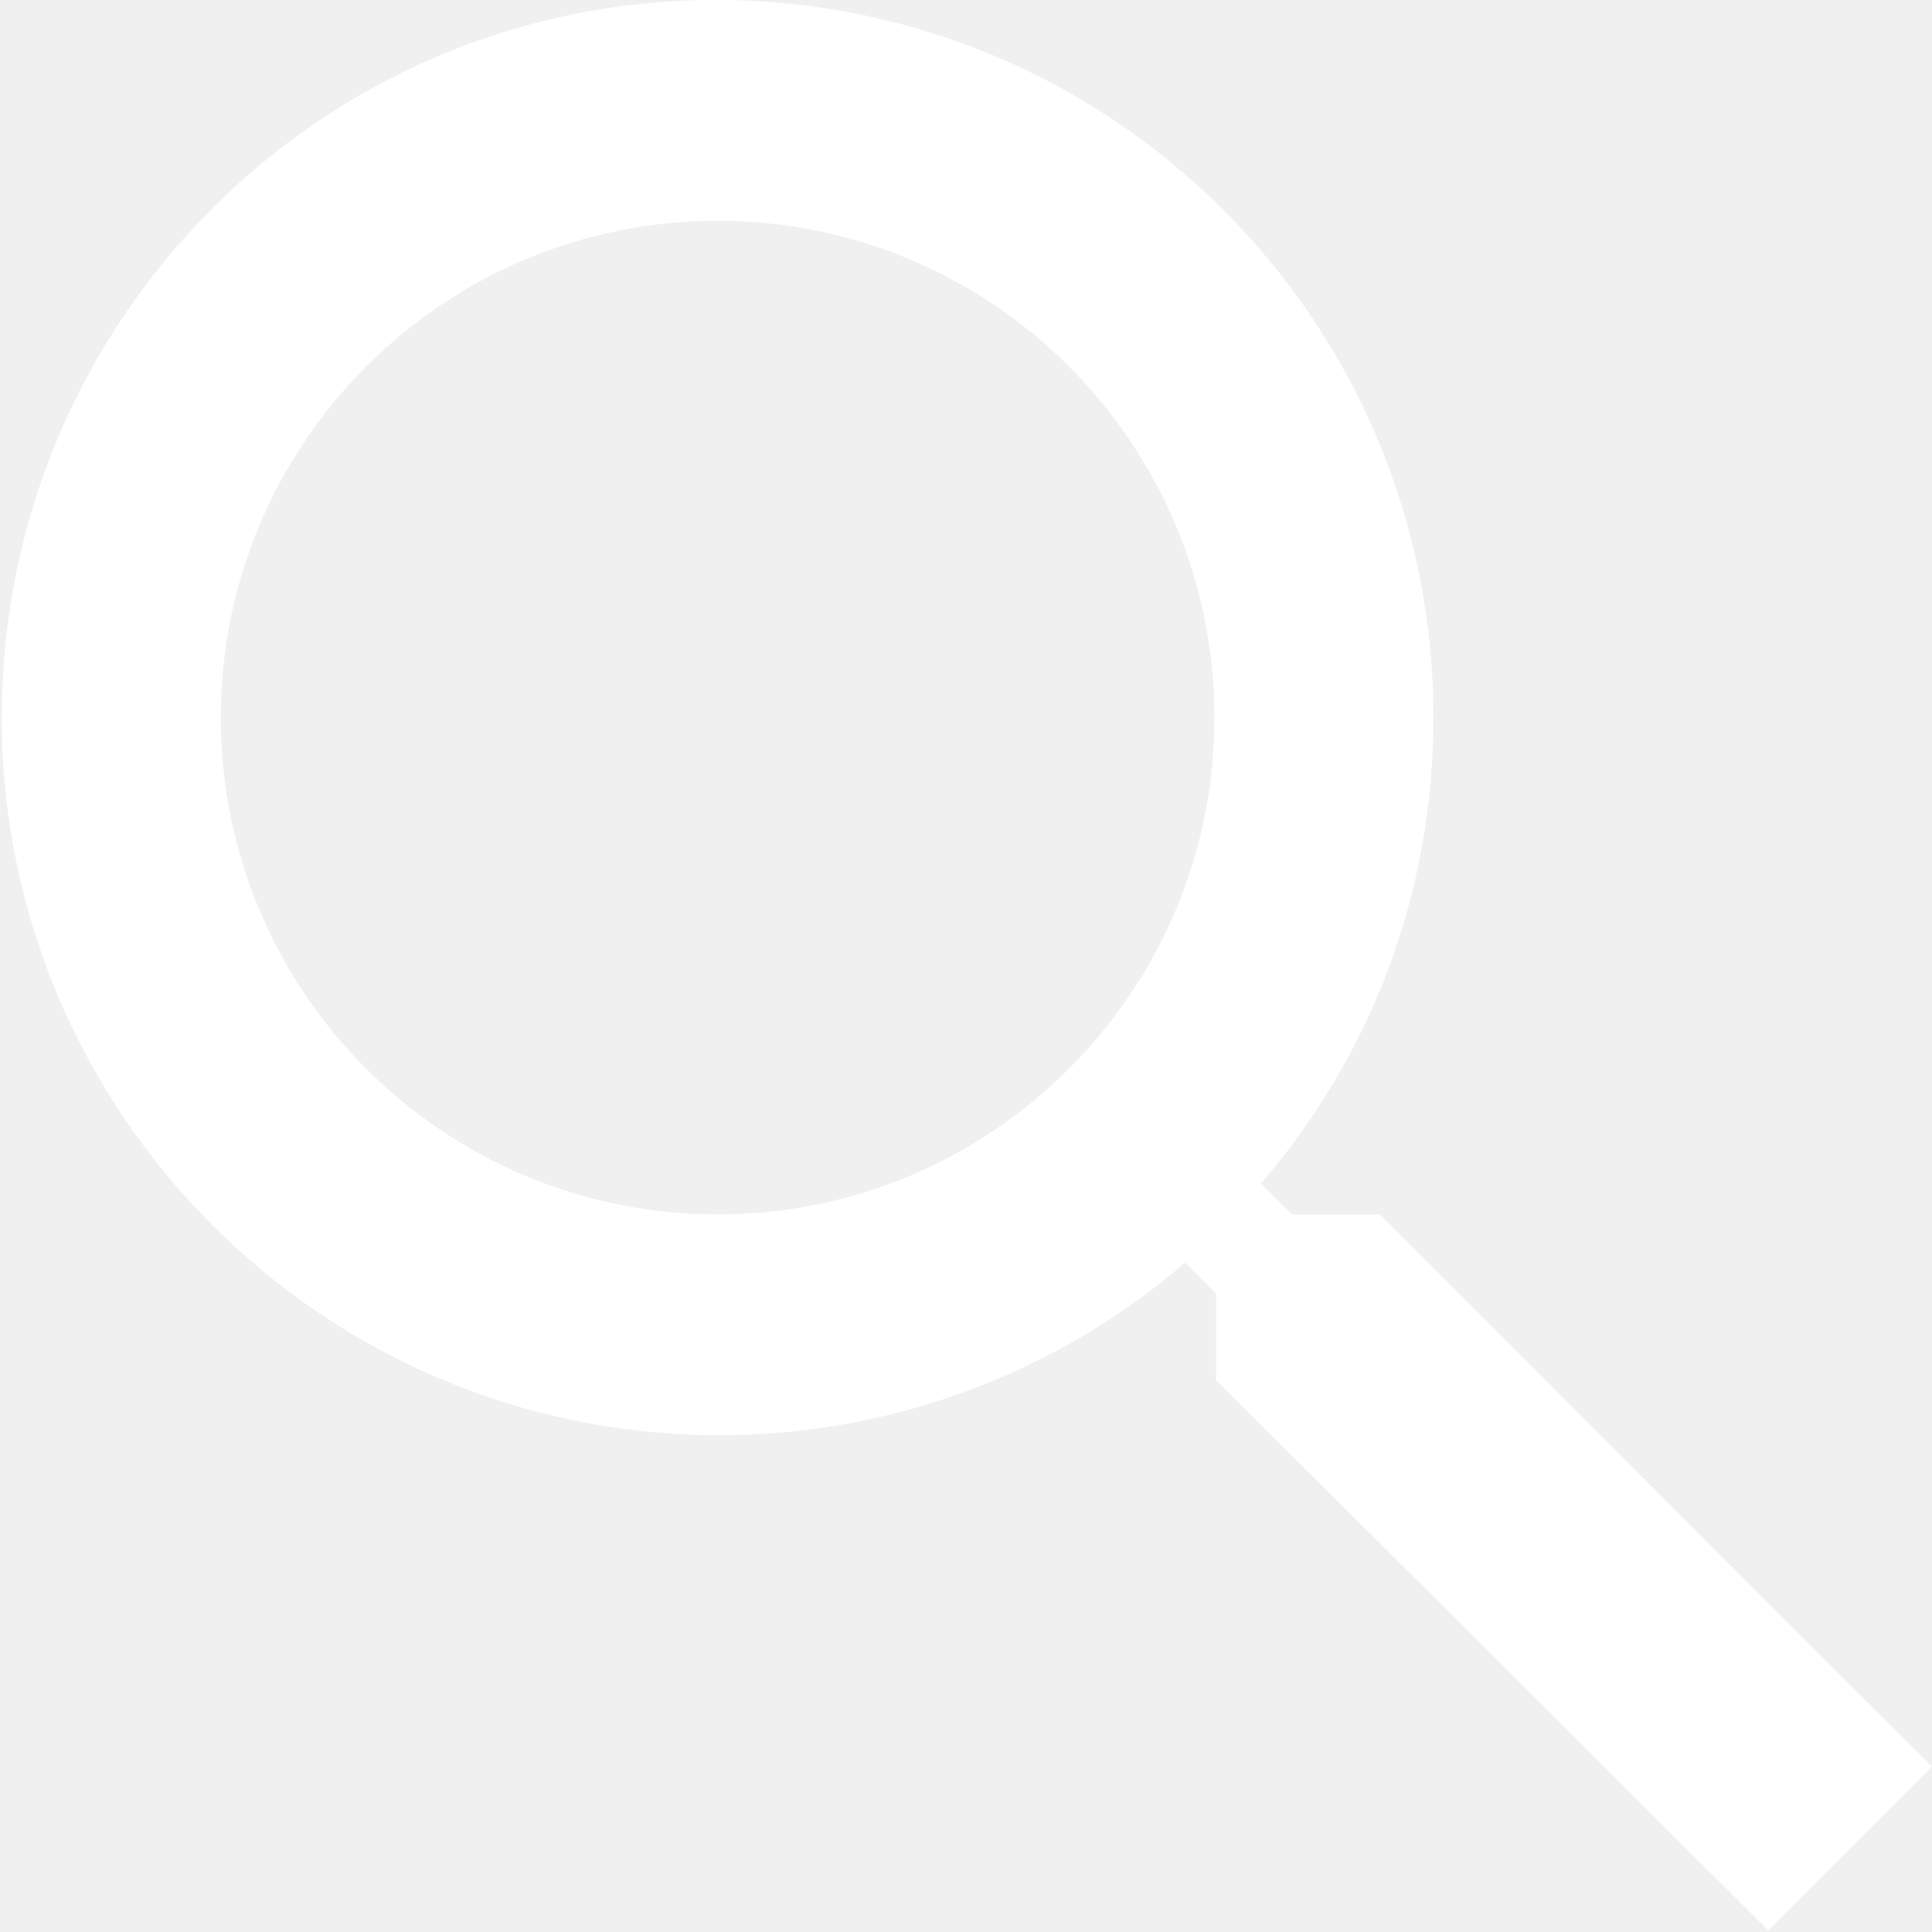
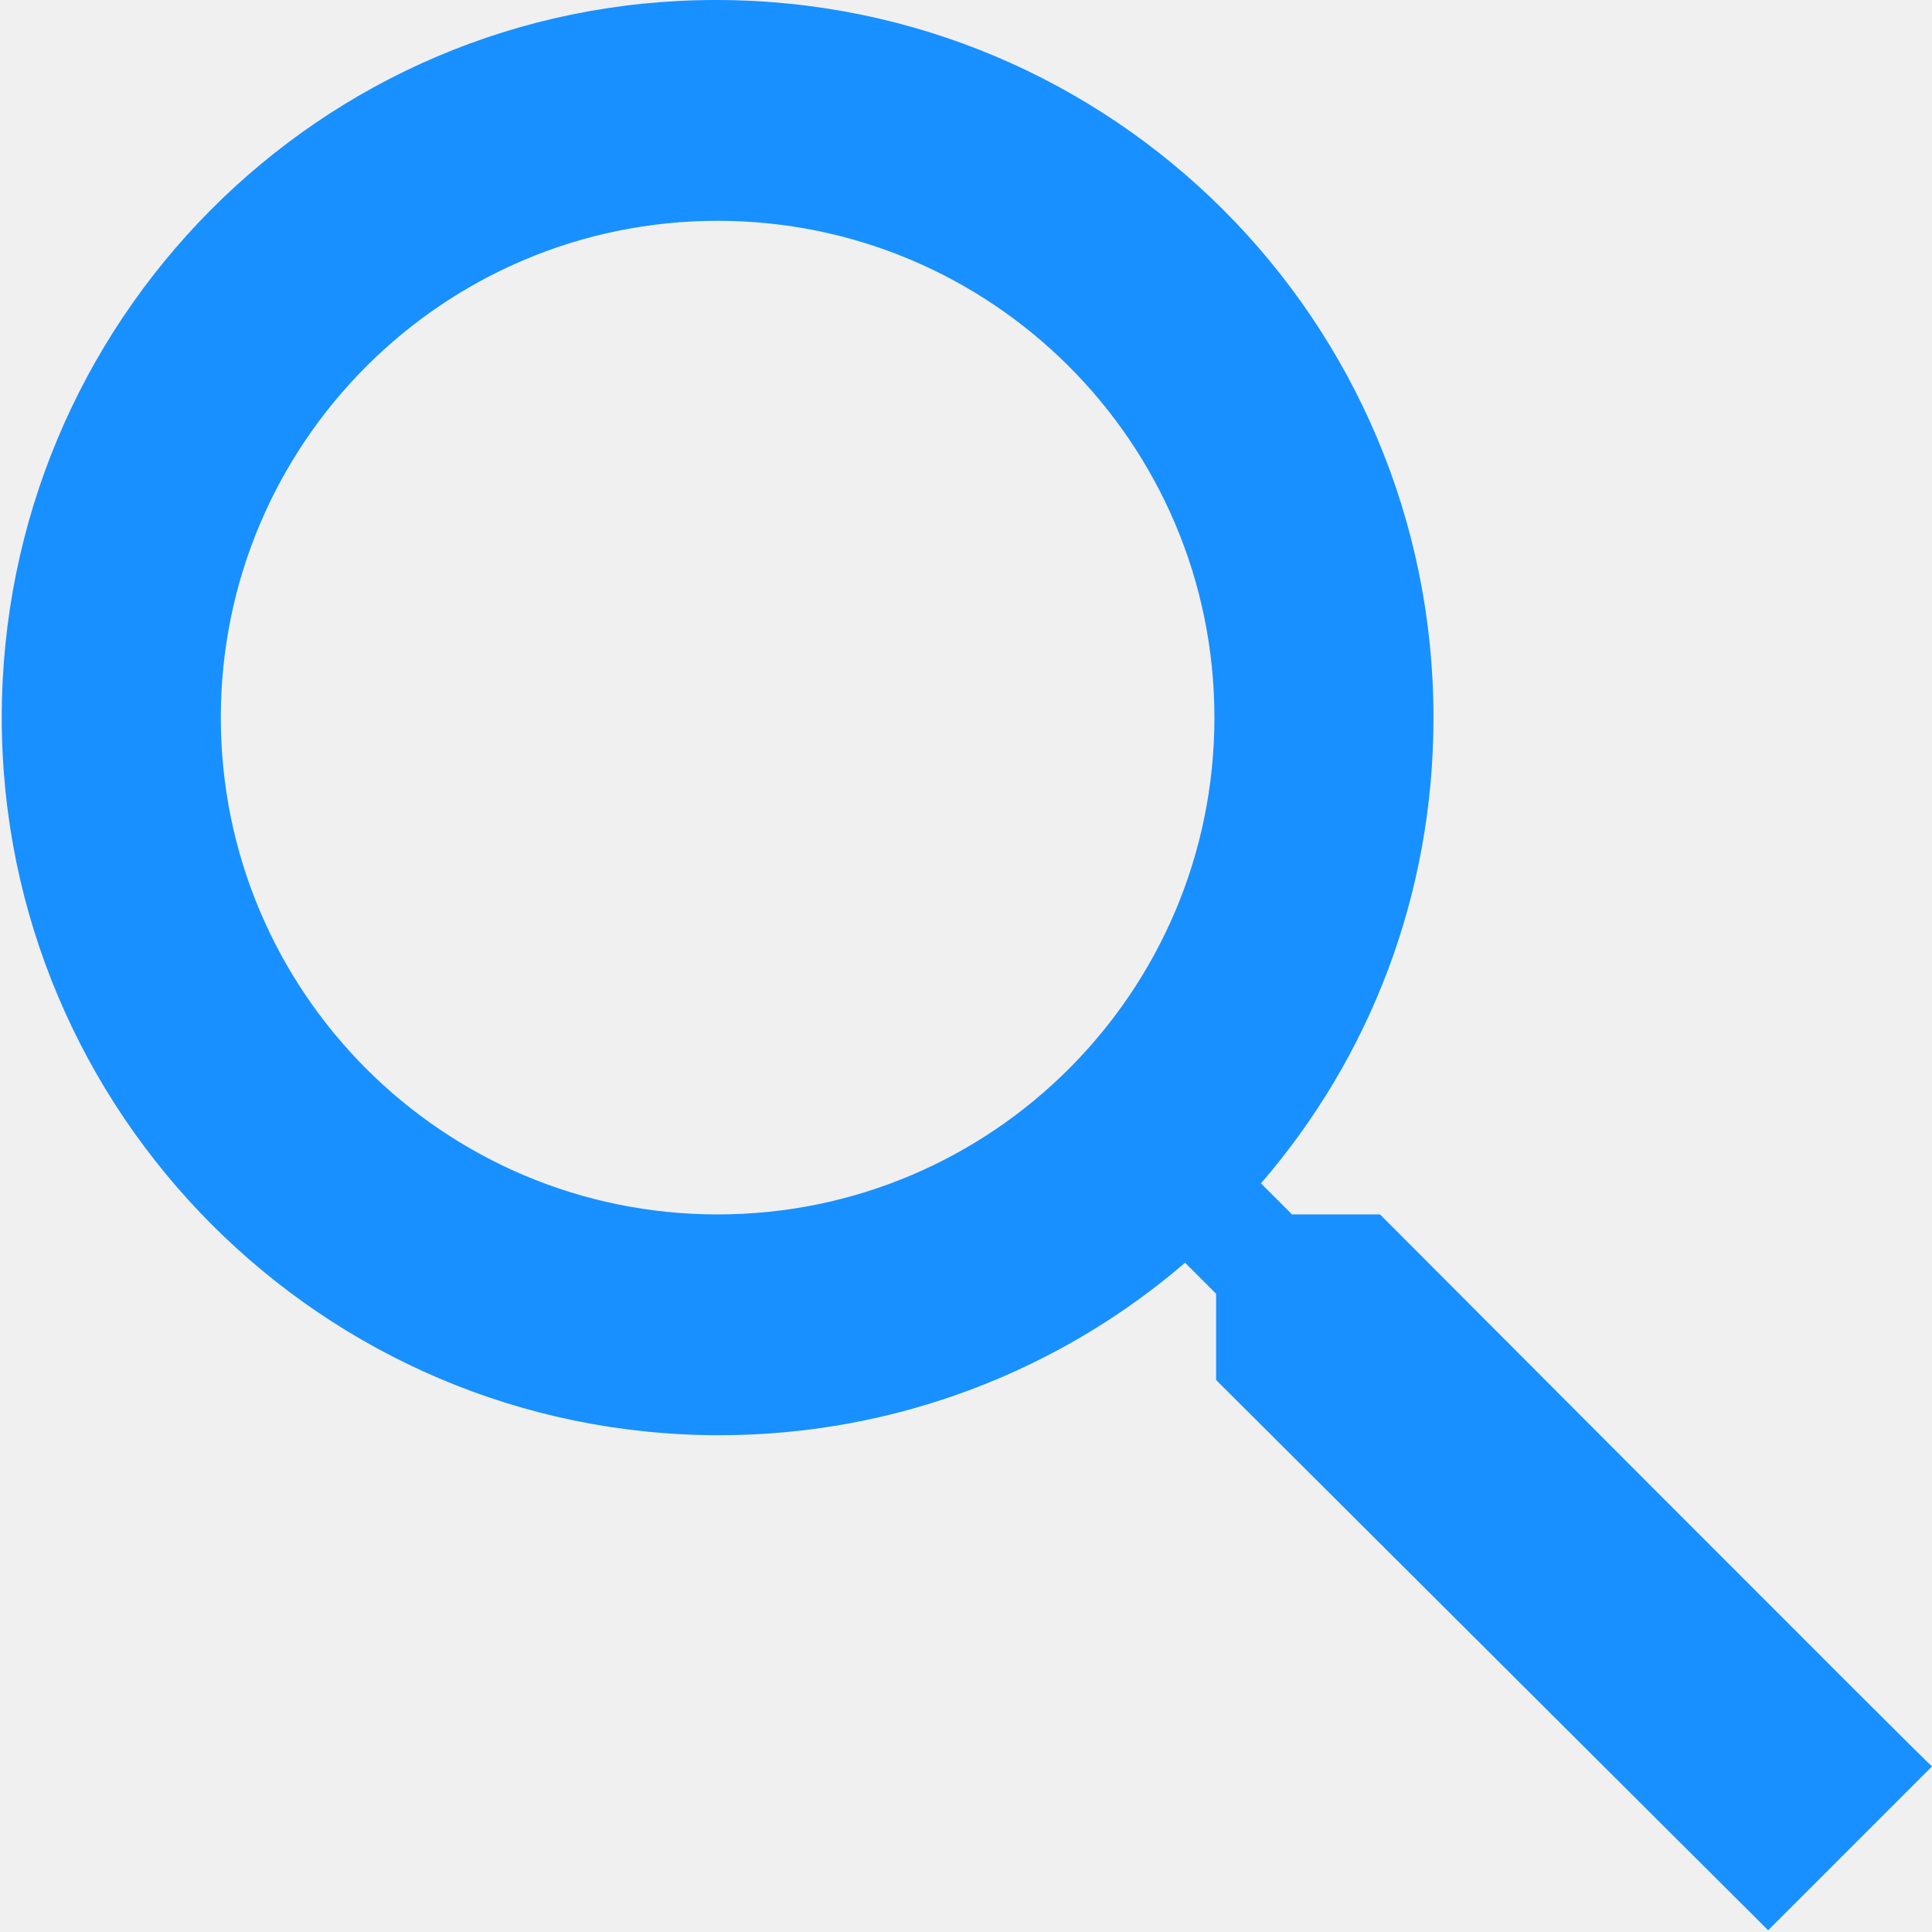
<svg xmlns="http://www.w3.org/2000/svg" version="1.1" width="31px" height="31px">
  <g transform="matrix(1 0 0 1 -129 -256 )">
-     <path d="M 31 28.343  C 30.972 28.343  22.143 19.486  22.143 19.486  L 20.731 19.486  L 20.233 18.988  C 21.977 16.967  23.001 14.365  23.001 11.514  C 23.001 5.148  17.853 0  11.487 0  C 5.121 0  0.028 5.176  0.028 11.514  C 0.028 17.853  5.176 23.029  11.542 23.029  C 14.393 23.029  17.022 21.977  19.015 20.261  L 19.513 20.759  L 19.513 22.143  L 28.371 30.972  L 31 28.343  Z M 19.486 11.514  C 19.486 15.915  15.915 19.486  11.514 19.486  C 7.113 19.486  3.543 15.915  3.543 11.514  C 3.543 7.113  7.113 3.543  11.514 3.543  C 15.915 3.543  19.486 7.113  19.486 11.514  Z " fill-rule="nonzero" fill="#fff" stroke="none" transform="matrix(1 0 0 1 129 256 )" />
+     <path d="M 31 28.343  C 30.972 28.343  22.143 19.486  22.143 19.486  L 20.731 19.486  L 20.233 18.988  C 21.977 16.967  23.001 14.365  23.001 11.514  C 23.001 5.148  17.853 0  11.487 0  C 5.121 0  0.028 5.176  0.028 11.514  C 0.028 17.853  5.176 23.029  11.542 23.029  C 14.393 23.029  17.022 21.977  19.015 20.261  L 19.513 20.759  L 19.513 22.143  L 28.371 30.972  L 31 28.343  Z M 19.486 11.514  C 19.486 15.915  15.915 19.486  11.514 19.486  C 7.113 19.486  3.543 15.915  3.543 11.514  C 3.543 7.113  7.113 3.543  11.514 3.543  C 15.915 3.543  19.486 7.113  19.486 11.514  Z " fill-rule="nonzero" fill="#1890ff" stroke="none" transform="matrix(1 0 0 1 129 256 )" />
  </g>
</svg>
